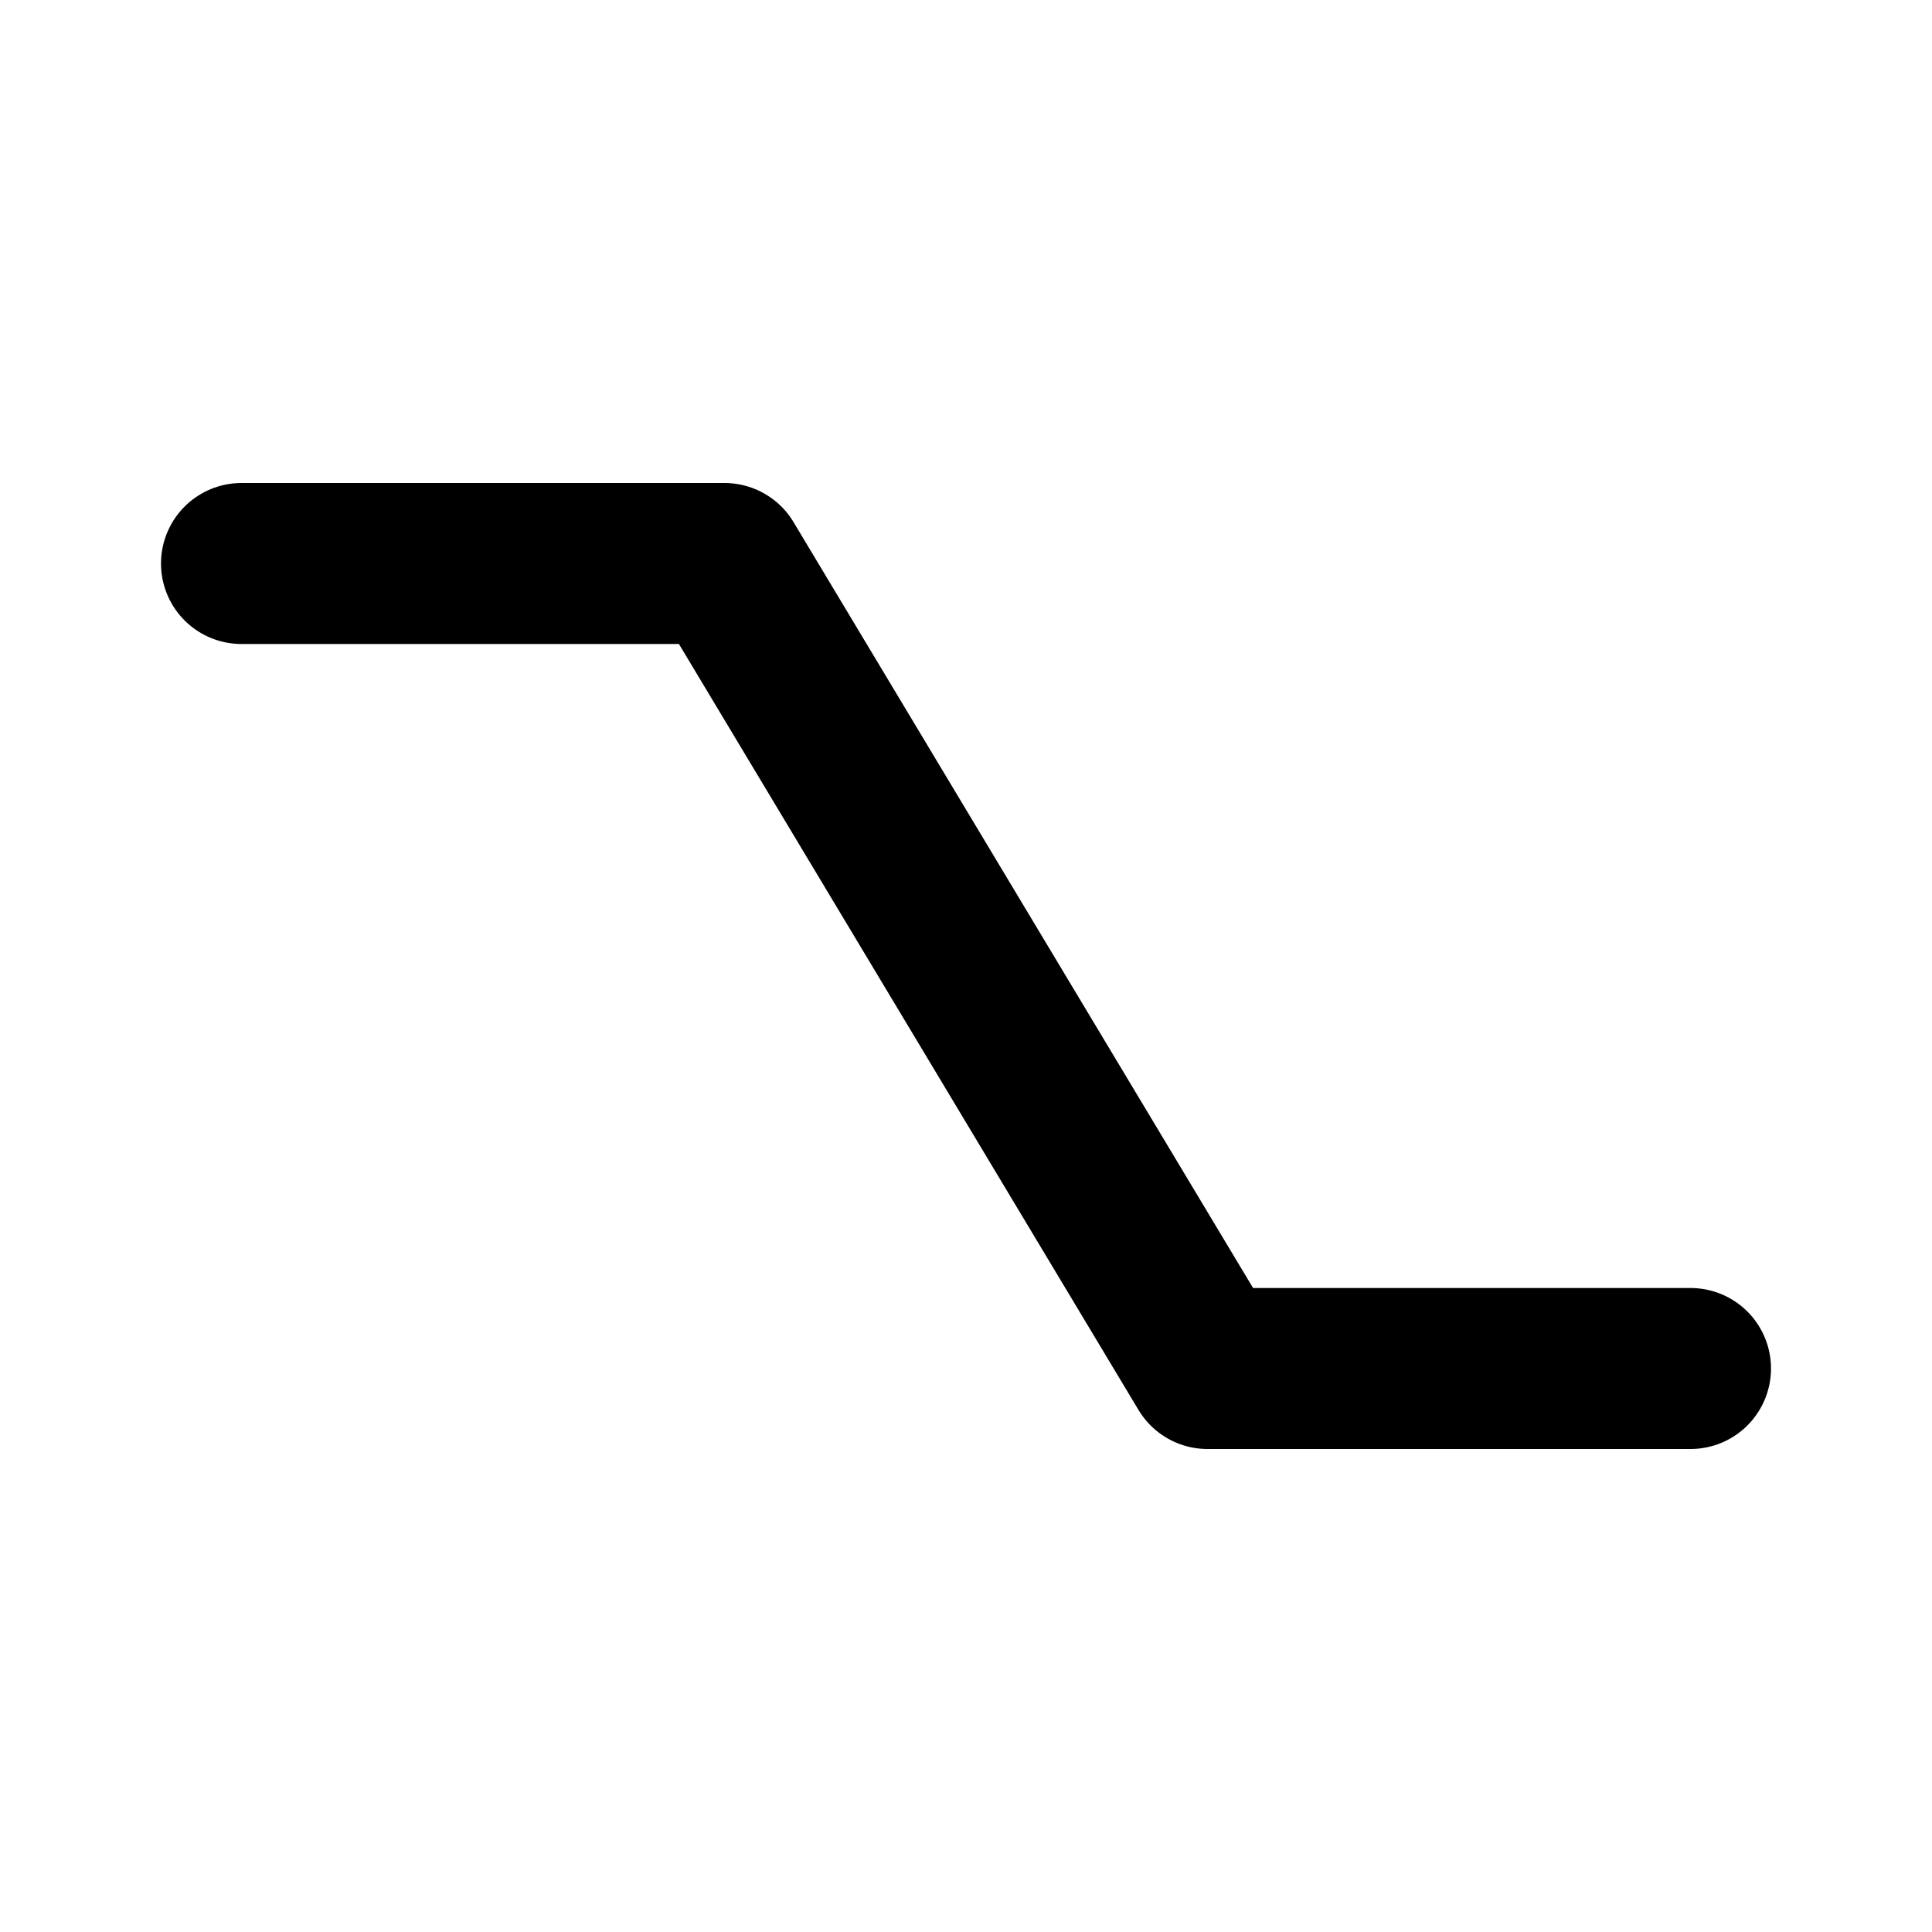
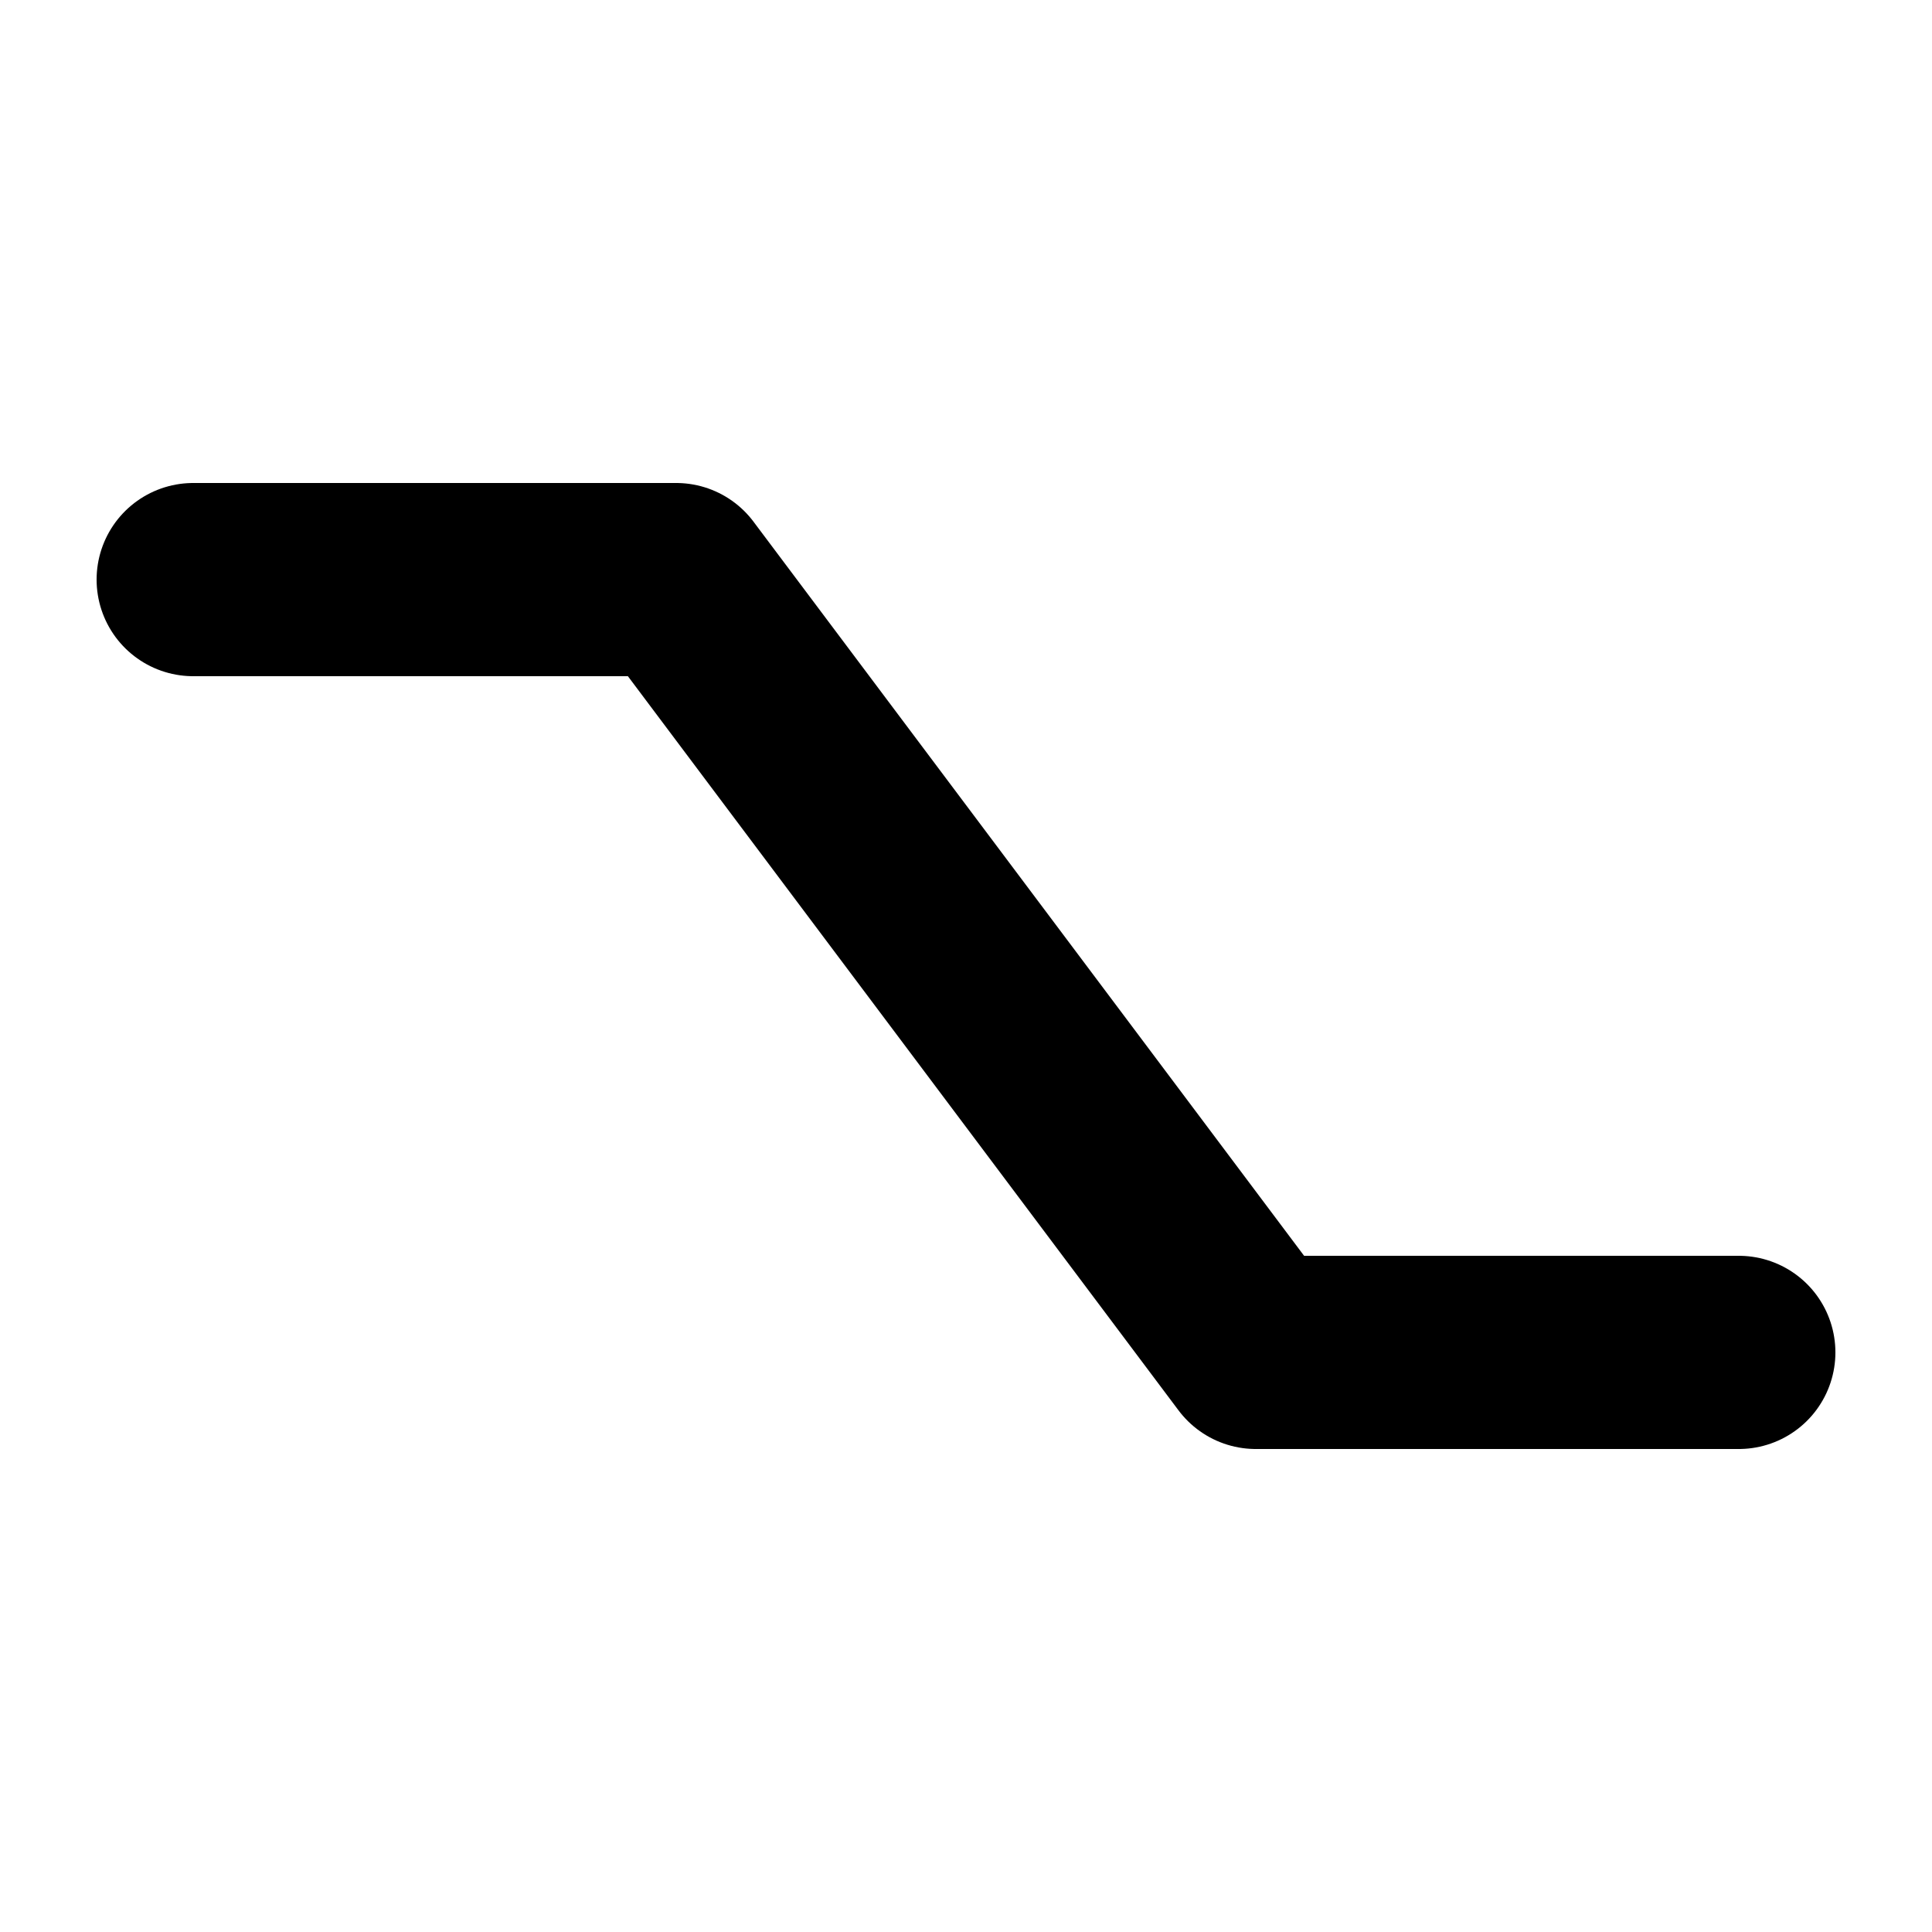
- <svg xmlns="http://www.w3.org/2000/svg" viewBox="0 0 24 24" width="24" height="24" fill="none" stroke="currentColor" stroke-width="2" stroke-linecap="round" stroke-linejoin="round">
-   <path d="M3 7h6l6 10h6" />
+ <svg xmlns="http://www.w3.org/2000/svg" viewBox="0 0 20 20" width="20" height="20" fill="none" stroke="currentColor" stroke-width="2" stroke-linecap="round" stroke-linejoin="round">
+   <path d="M2 6h5l6 8h5" />
</svg>
